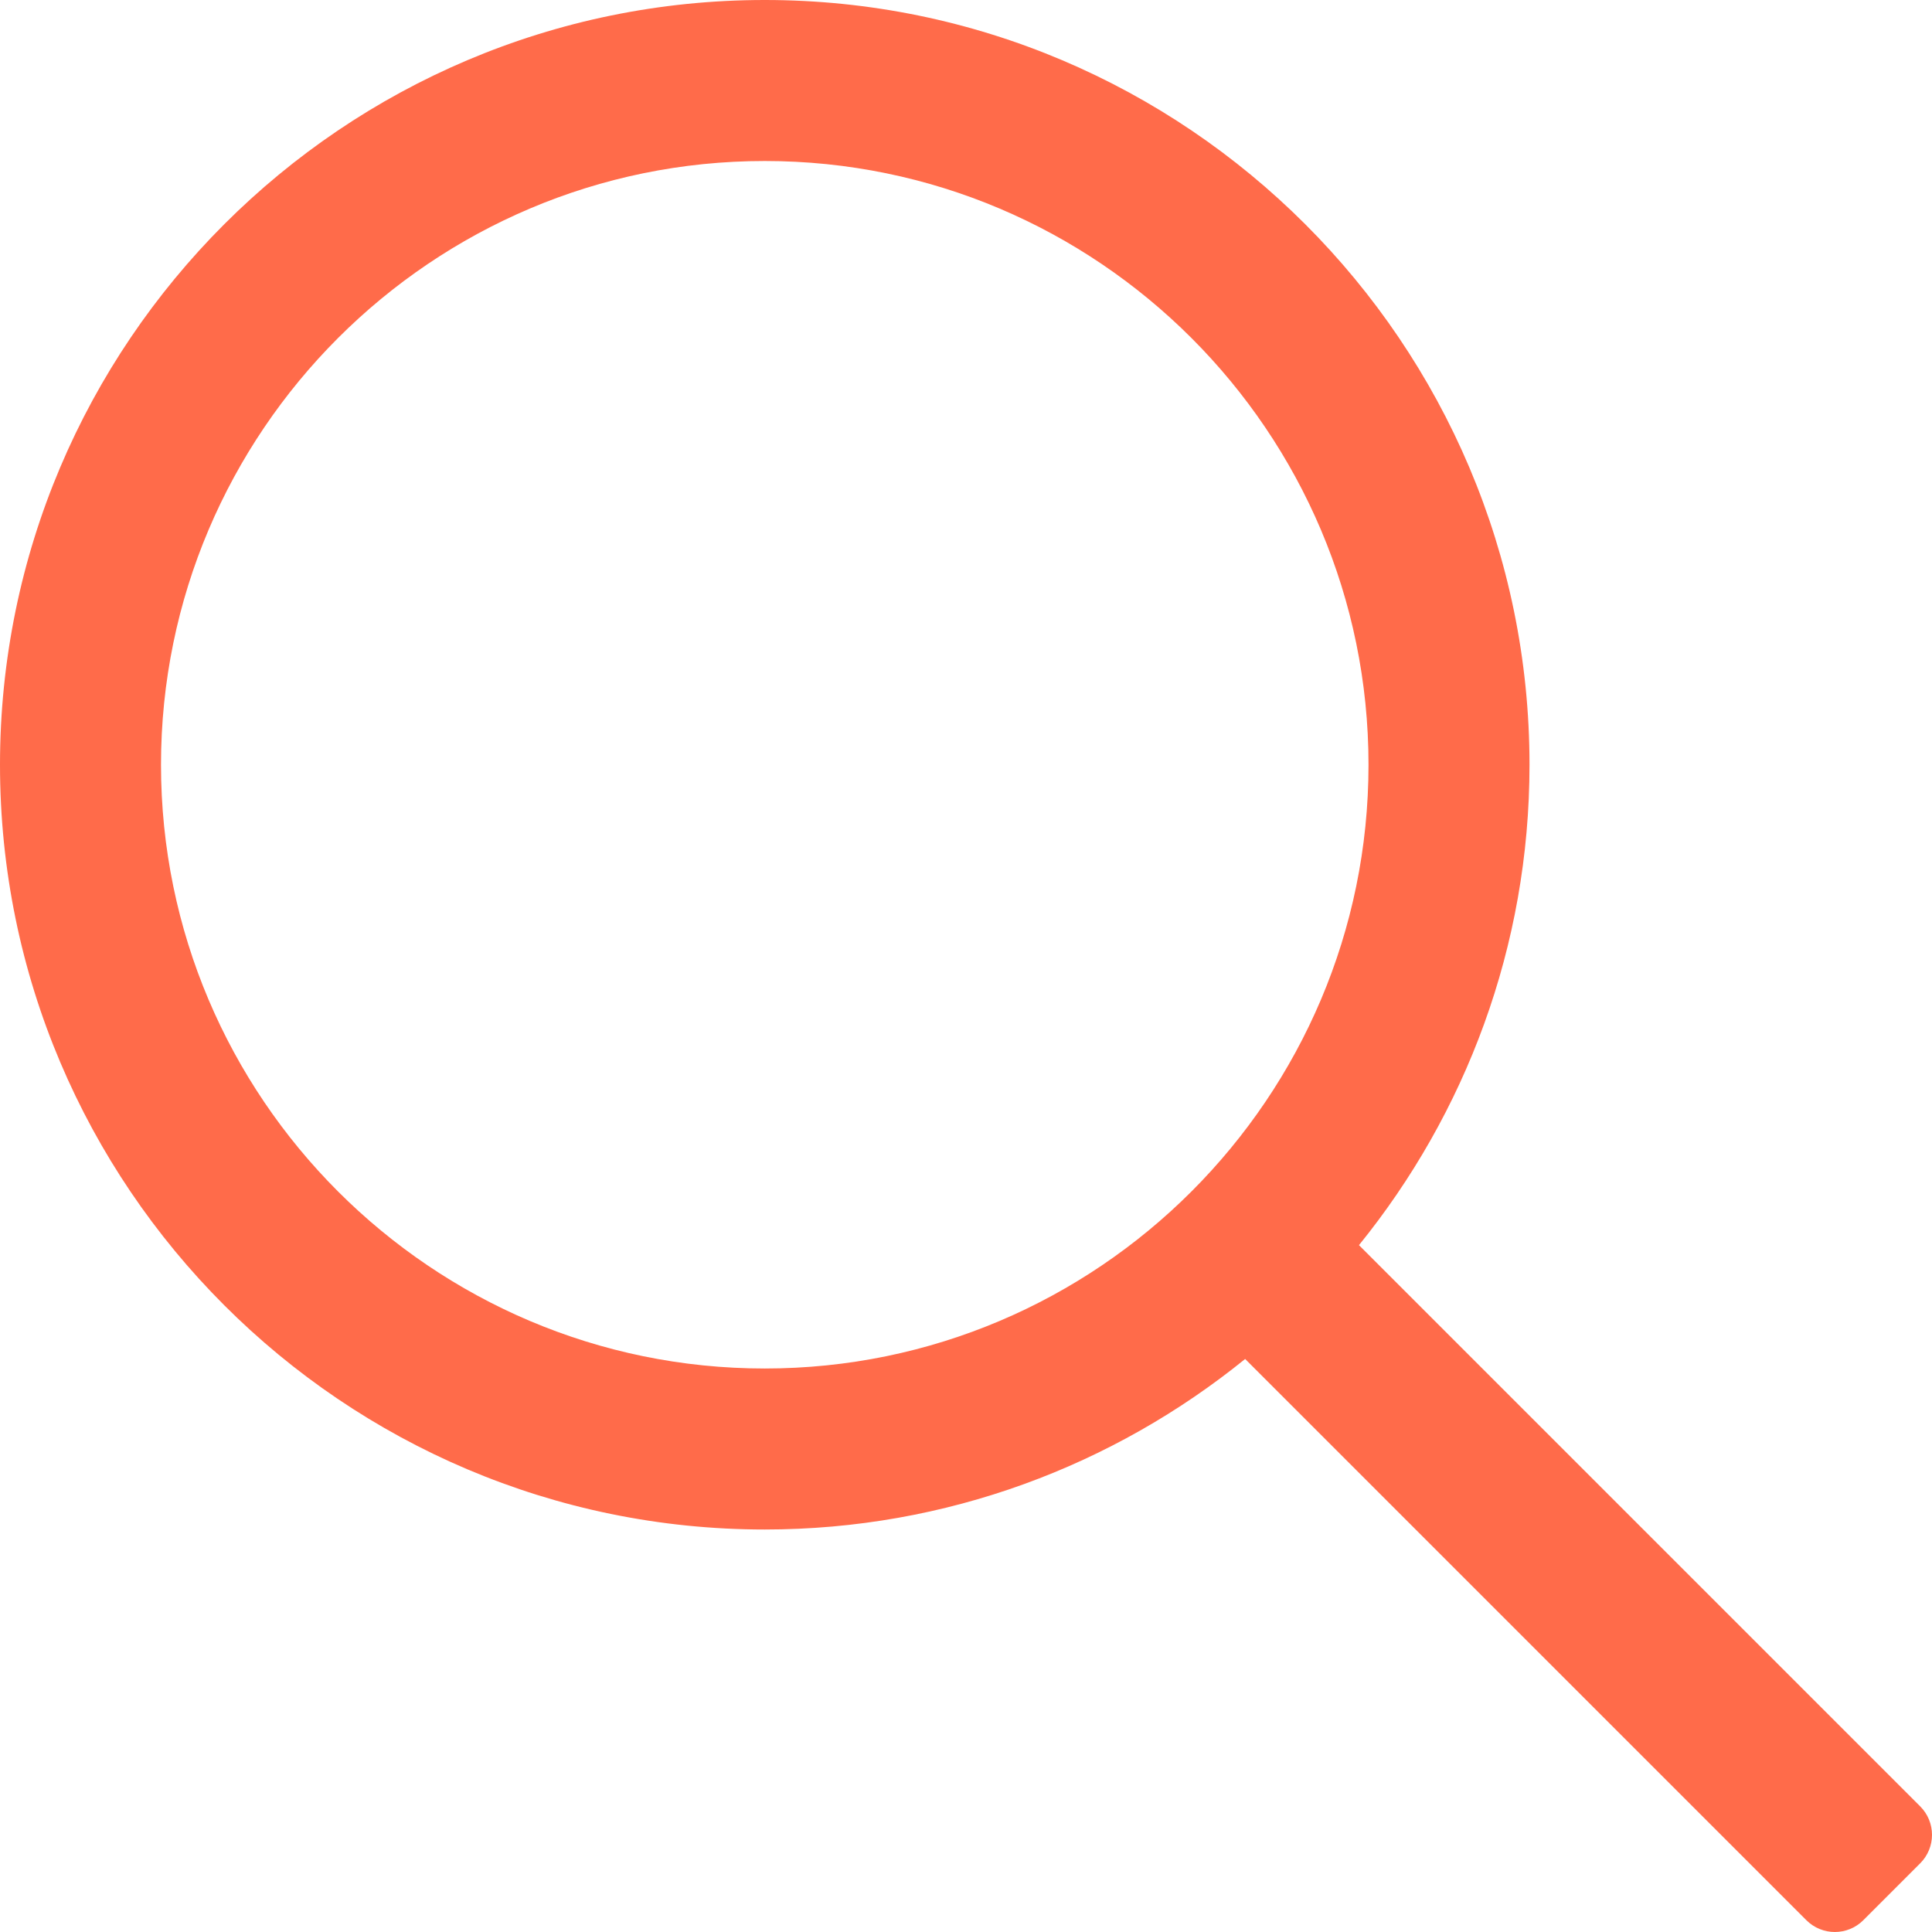
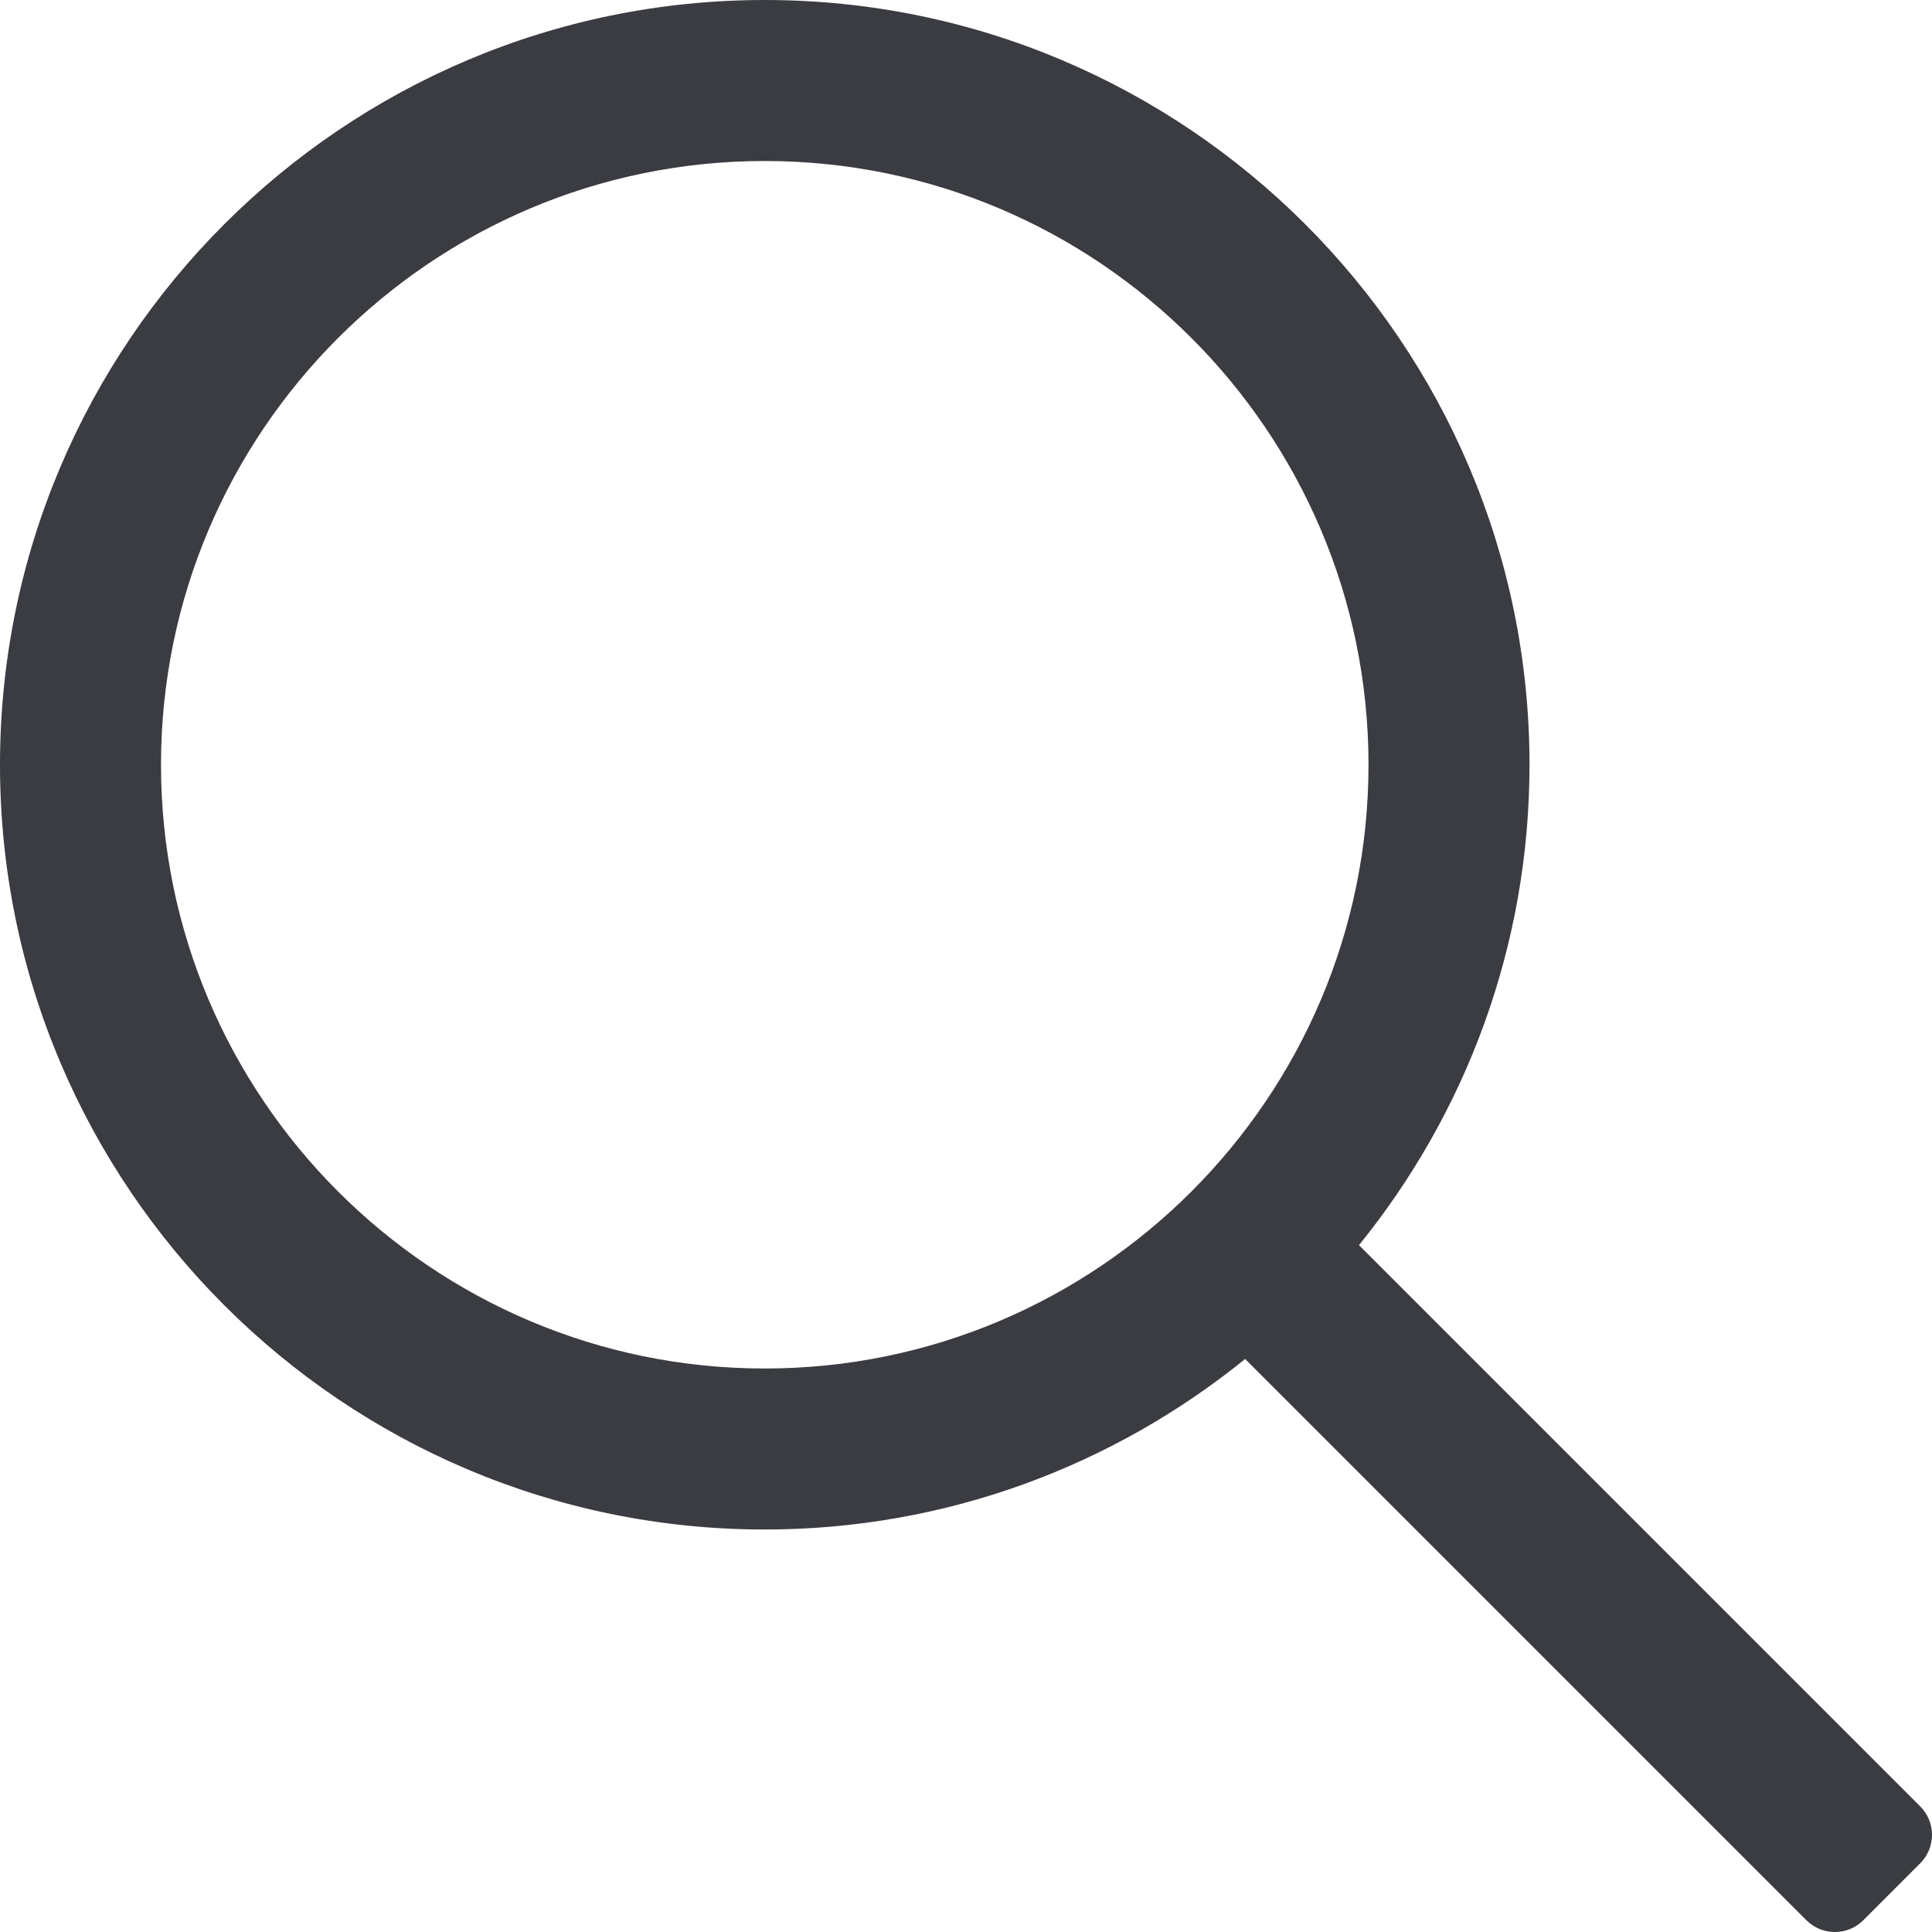
- <svg xmlns="http://www.w3.org/2000/svg" version="1.1" id="Capa_1" x="0px" y="0px" viewBox="0 0 511.999 511.999" style="enable-background:new 0 0 511.999 511.999;" xml:space="preserve" fill="#ff6b4a">
+ <svg xmlns="http://www.w3.org/2000/svg" version="1.1" id="Capa_1" x="0px" y="0px" viewBox="0 0 511.999 511.999" style="enable-background:new 0 0 511.999 511.999;" xml:space="preserve" fill="#3A3C42">
  <g>
    <g>
      <path d="M508.874,478.708L360.142,329.976c28.21-34.827,45.191-79.103,45.191-127.309c0-111.75-90.917-202.667-202.667-202.667    S0,90.917,0,202.667s90.917,202.667,202.667,202.667c48.206,0,92.482-16.982,127.309-45.191l148.732,148.732    c4.167,4.165,10.919,4.165,15.086,0l15.081-15.082C513.04,489.627,513.04,482.873,508.874,478.708z M202.667,362.667    c-88.229,0-160-71.771-160-160s71.771-160,160-160s160,71.771,160,160S290.896,362.667,202.667,362.667z" />
    </g>
  </g>
  <g>
</g>
  <g>
</g>
  <g>
</g>
  <g>
</g>
  <g>
</g>
  <g>
</g>
  <g>
</g>
  <g>
</g>
  <g>
</g>
  <g>
</g>
  <g>
</g>
  <g>
</g>
  <g>
</g>
  <g>
</g>
  <g>
</g>
</svg>
